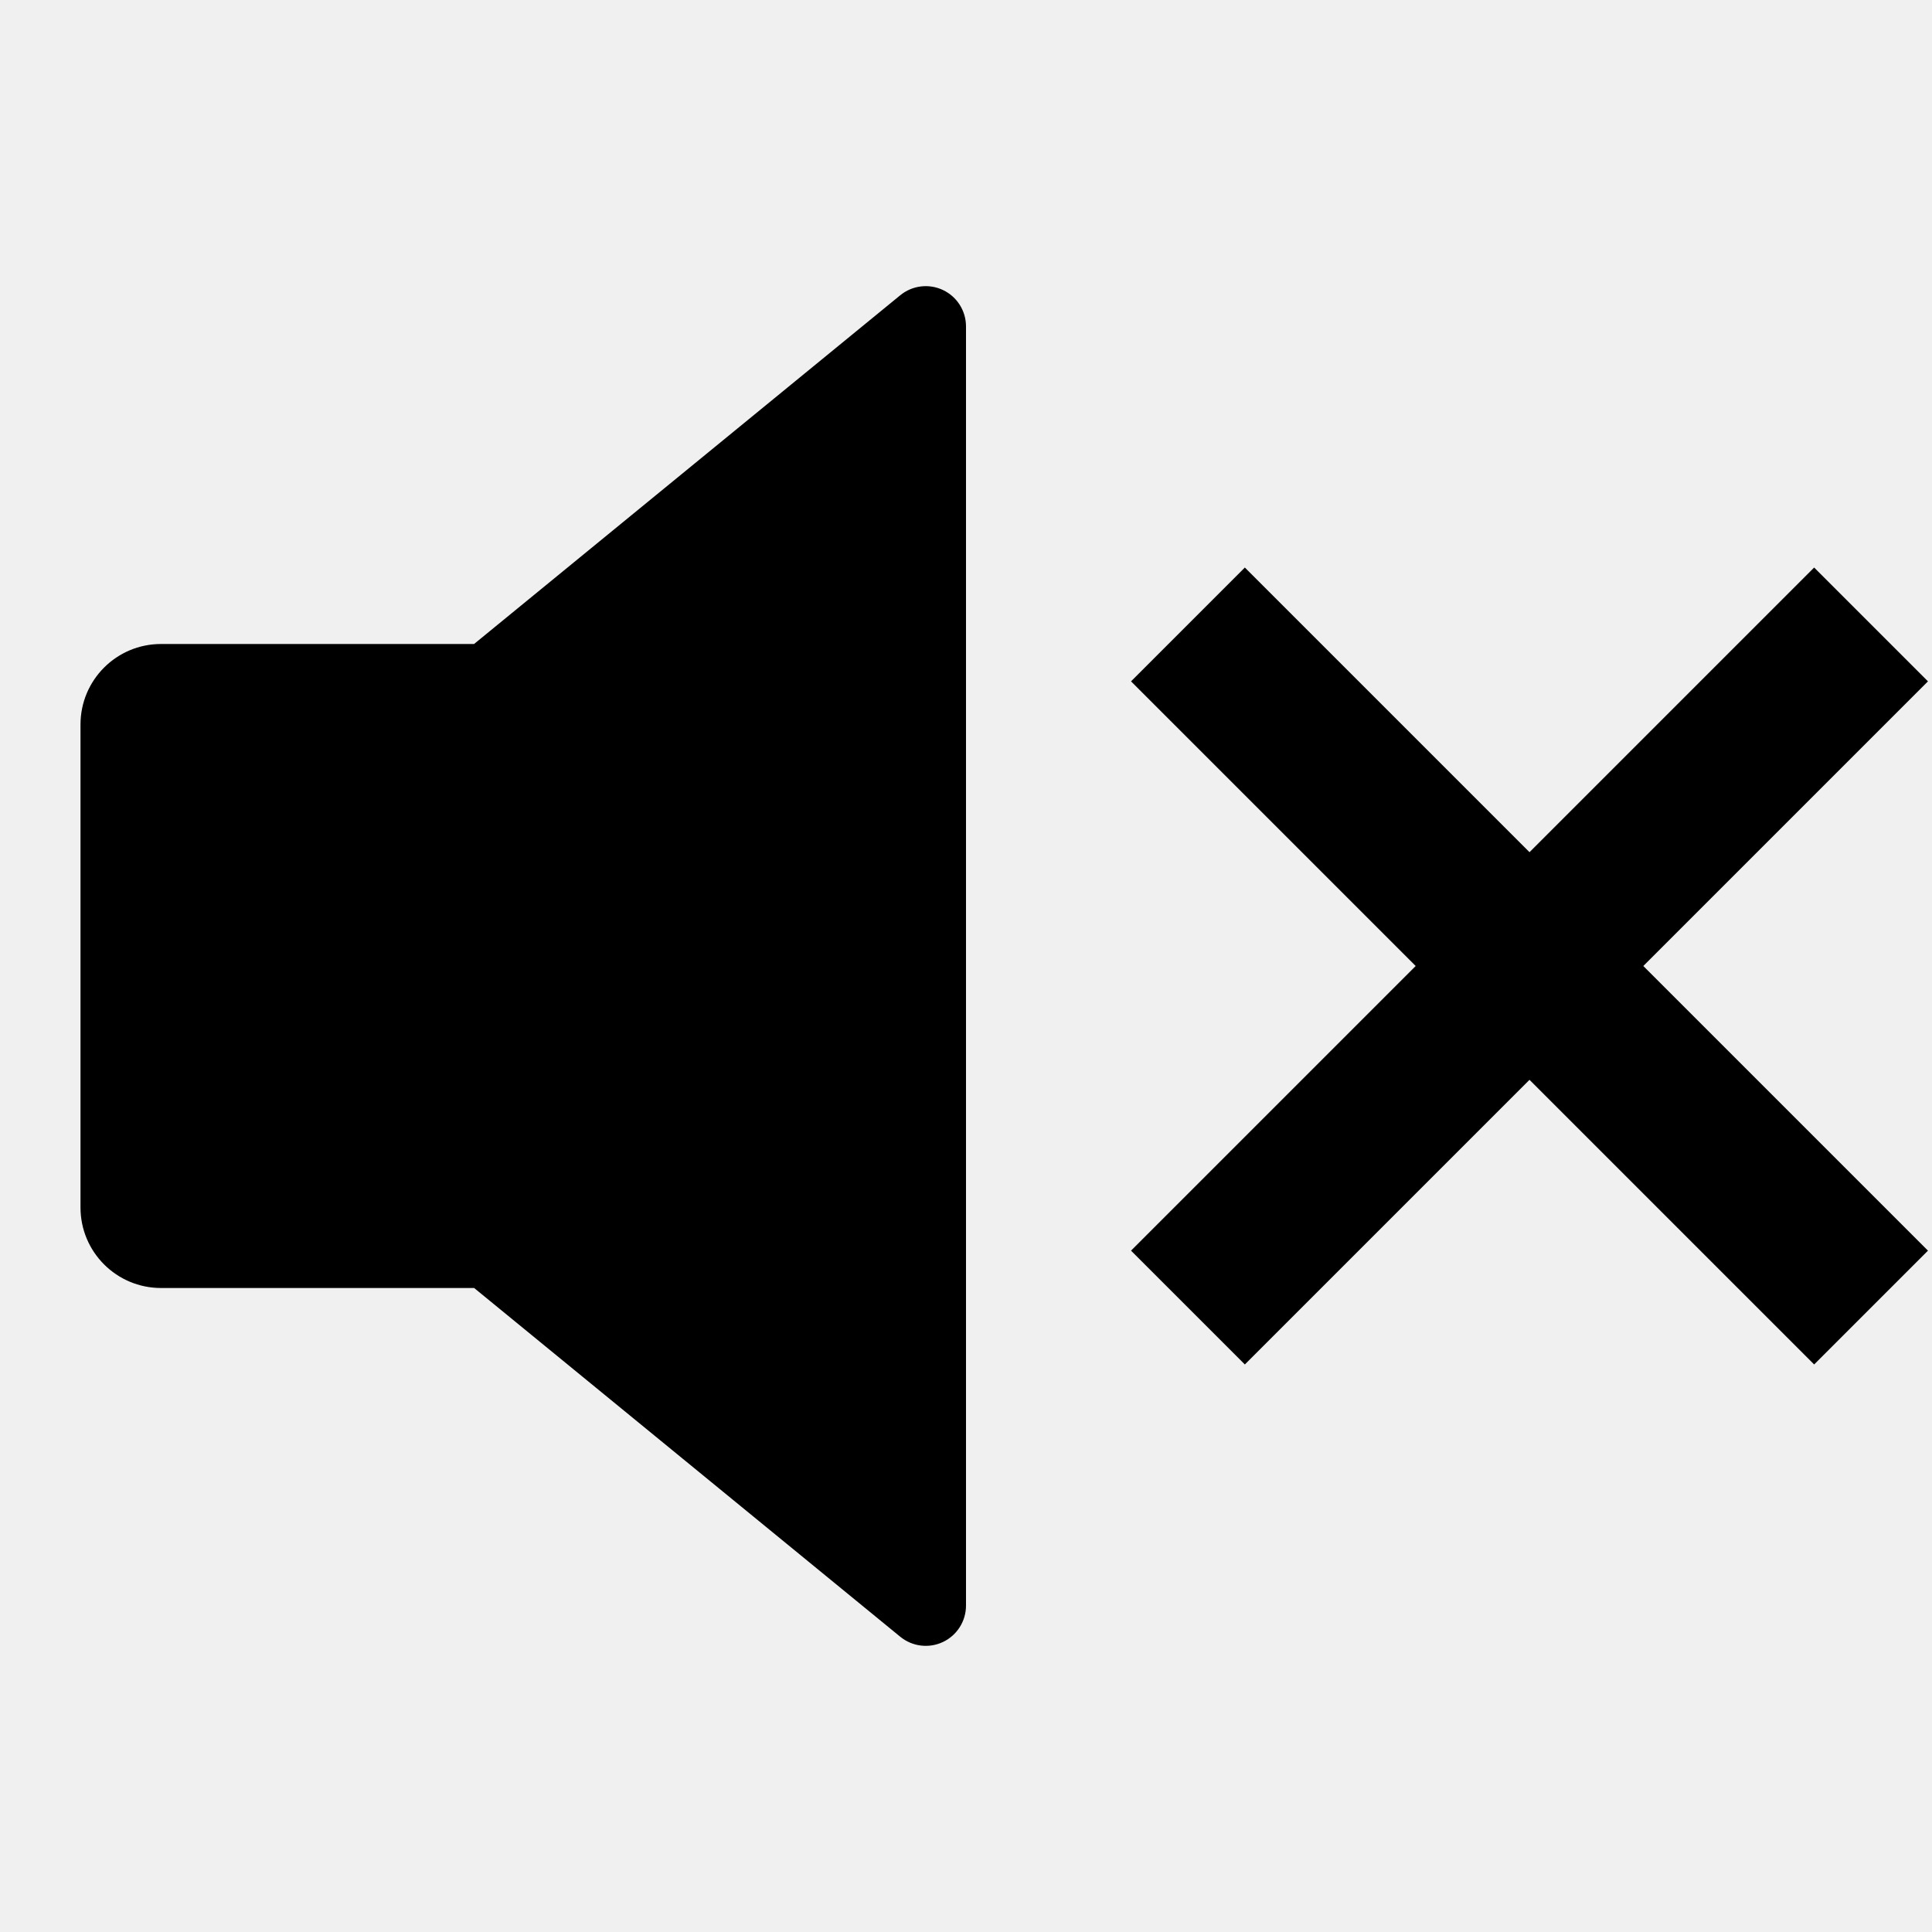
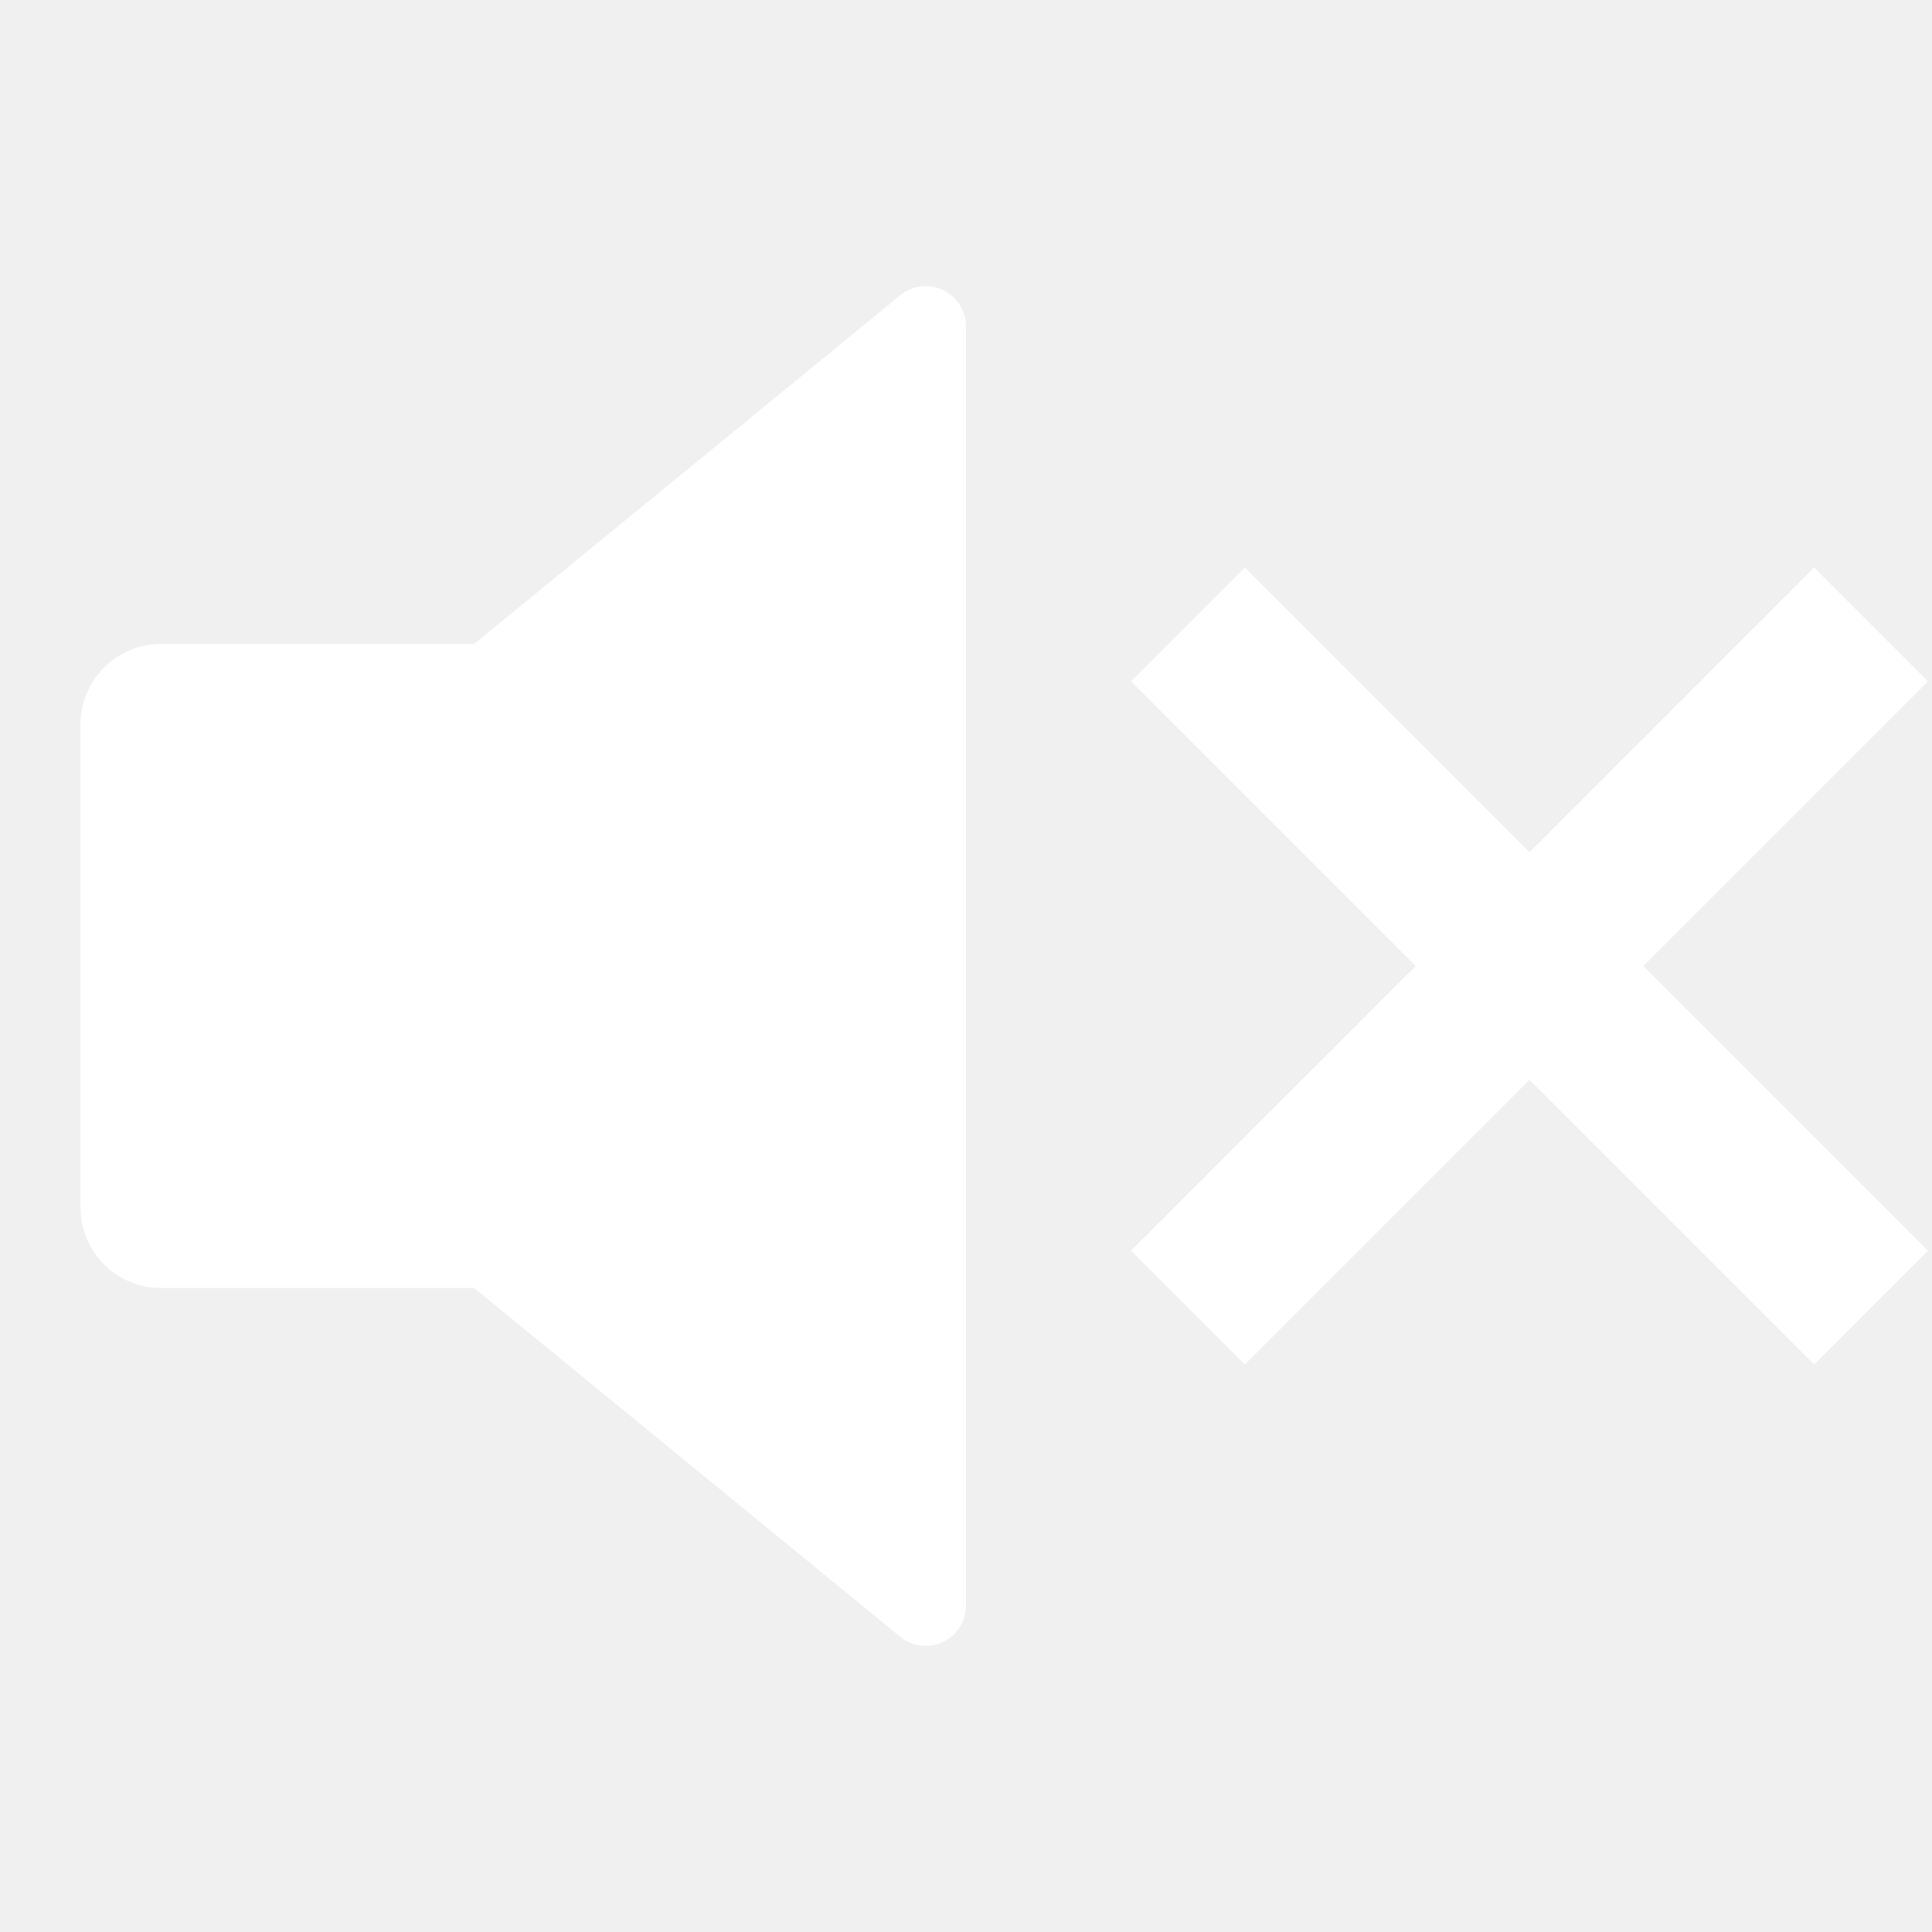
<svg xmlns="http://www.w3.org/2000/svg" viewBox="0 0 24 24">
  <g>
    <path d="M0 0h24v24H0z" fill="none" />
-     <path d="M5.889 16H2a1 1 0 0 1-1-1V9a1 1 0 0 1 1-1h3.889l5.294-4.332a.5.5 0 0 1 .817.387v15.89a.5.5 0 0 1-.817.387L5.89 16zm14.525-4l3.536 3.536-1.414 1.414L19 13.414l-3.536 3.536-1.414-1.414L17.586 12 14.05 8.464l1.414-1.414L19 10.586l3.536-3.536 1.414 1.414L20.414 12z" />
+     <path d="M5.889 16H2a1 1 0 0 1-1-1V9a1 1 0 0 1 1-1h3.889l5.294-4.332a.5.5 0 0 1 .817.387v15.89a.5.5 0 0 1-.817.387L5.89 16zm14.525-4l3.536 3.536-1.414 1.414L19 13.414l-3.536 3.536-1.414-1.414L17.586 12 14.05 8.464l1.414-1.414L19 10.586l3.536-3.536 1.414 1.414L20.414 12z" fill="white" />
  </g>
</svg>
